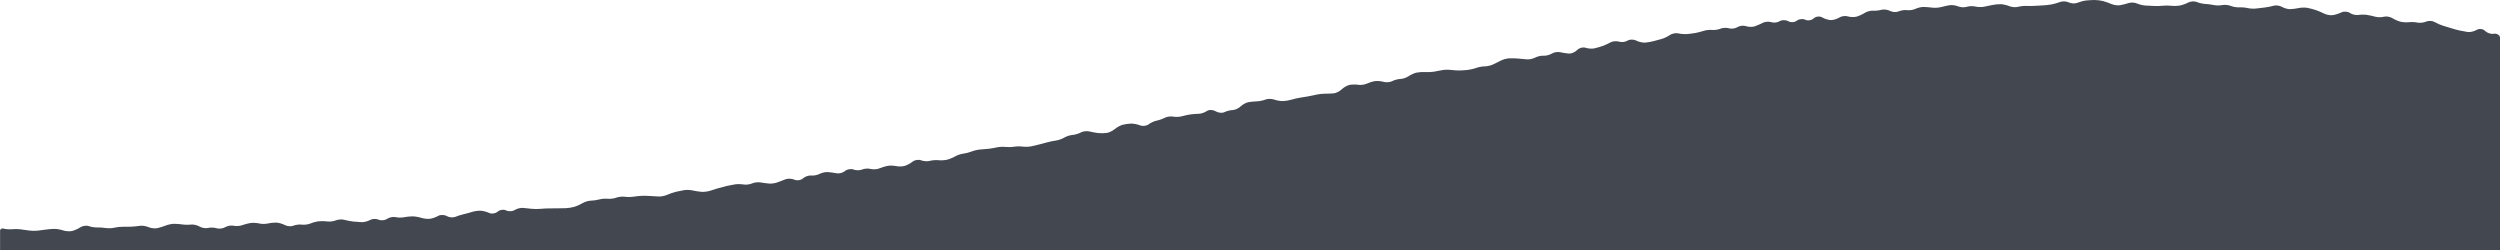
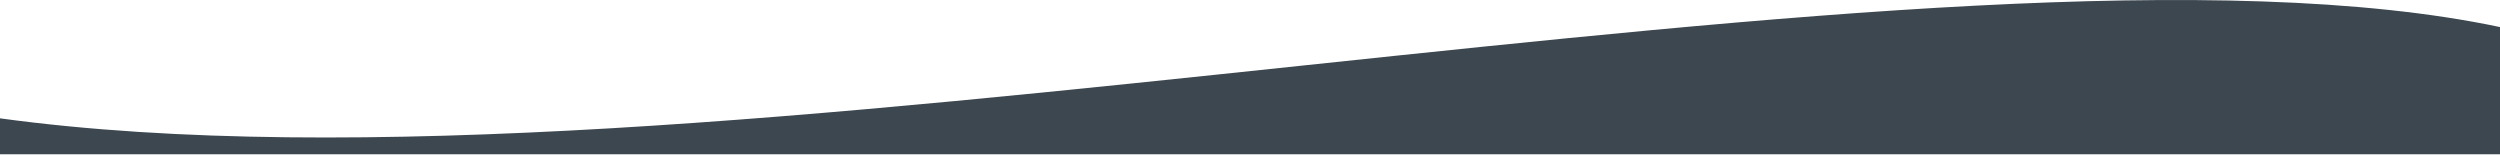
- <svg xmlns="http://www.w3.org/2000/svg" id="Layer_2" viewBox="0 0 1917.99 191.76" preserveAspectRatio="none">
+ <svg xmlns="http://www.w3.org/2000/svg" id="Layer_2" viewBox="0 0 485.94 29.98" preserveAspectRatio="none">
  <defs>
-     <style>.cls-1{fill:#424750;}</style>
+     <style>.cls-1{fill:#3c4750;}</style>
  </defs>
  <g id="Layer_1-2">
-     <path class="cls-1" d="m1917.99,28.56c-.49-1.87-2.62-3.07-4.73-2.66s-5.11-.57-6.68-2.18-4.49-1.96-6.49-.79-5.09,1.91-6.86,1.63-4.67-.82-6.43-1.21-4.62-1.17-6.35-1.74-4.58-1.44-6.33-1.94-4.55-1.73-6.23-2.75-4.63-1.17-6.55-.35-4.93,1.16-6.7.76-4.71-.53-6.55-.3-4.78.06-6.53-.4-4.57-1.7-6.26-2.76-4.6-1.52-6.46-1.02-4.83.48-6.58-.03-4.65-1.15-6.43-1.42-4.74-.23-6.58.08-4.73-.39-6.43-1.55-4.63-1.34-6.53-.41-4.94,1.88-6.76,2.11-4.73-.31-6.46-1.2-4.58-2.09-6.33-2.68-4.65-1.36-6.42-1.71-4.73-.3-6.57.11-4.82.81-6.62.88-4.7-.72-6.44-1.75-4.66-1.43-6.5-.87-4.83,1.16-6.64,1.34-4.78.52-6.59.77-4.75.11-6.53-.32-4.71-.68-6.51-.56-4.73-.38-6.49-1.11-4.7-1.01-6.51-.63-4.76.37-6.55-.03-4.71-.78-6.51-.84-4.72-.73-6.5-1.49-4.73-.57-6.55.4-4.8,2.02-6.61,2.33-4.75.37-6.54.14-4.73-.23-6.53,0-4.74.3-6.54.17-4.73-.28-6.53-.33-4.73-.75-6.52-1.56-4.73-.96-6.53-.34-4.75,1.36-6.54,1.66-4.74-.11-6.54-.91-4.74-1.84-6.54-2.3S1608.64-.01,1606.84,0s-4.74.19-6.54.4-4.73.99-6.52,1.74-4.73.63-6.55-.27-4.76-1.08-6.54-.4-4.71,1.53-6.5,1.88-4.72.7-6.52.77-4.73.24-6.53.36-4.73.16-6.53.07-4.73.24-6.51.72-4.73.23-6.56-.55-4.8-1.46-6.6-1.51-4.74.24-6.52.64-4.7,1.01-6.48,1.35-4.73.25-6.56-.2-4.76-.34-6.53.24-4.73.42-6.57-.36-4.82-1.18-6.6-.88-4.7.94-6.47,1.43-4.71.69-6.53.45-4.79-.48-6.59-.55-4.71.57-6.46,1.42-4.66,1.32-6.49,1.04-4.74.15-6.48.94-4.71.64-6.59-.35-4.87-1.37-6.63-.86-4.69.82-6.51.68-4.7.65-6.41,1.75-4.55,2.39-6.31,2.85-4.73.36-6.59-.24-4.78-.2-6.48.88-4.57,1.97-6.38,1.97-4.85-.92-6.77-2.05-4.84-.81-6.5.72-4.56,2.01-6.47,1.07-4.83-.62-6.5.71-4.61,1.52-6.54.43-4.89-1.12-6.58-.05-4.62,1.41-6.5.77-4.82-.41-6.52.51-4.53,2.13-6.27,2.71-4.72.5-6.61-.17-4.81-.34-6.49.74-4.6,1.5-6.48.92-4.83-.45-6.55.28-4.63,1.16-6.47.97-4.76.12-6.5.71-4.61,1.33-6.38,1.64-4.69.69-6.49.82-4.8-.11-6.67-.55-4.76.16-6.42,1.32-4.44,2.5-6.19,2.97-4.61,1.24-6.36,1.72-4.65.97-6.45,1.1-4.87-.6-6.84-1.6-4.93-.97-6.59.08-4.59,1.4-6.5.77-4.85-.38-6.53.56-4.47,2.2-6.2,2.82-4.58,1.43-6.34,1.81-4.77.15-6.69-.51-4.78.12-6.35,1.73-4.36,2.84-6.2,2.74-4.89-.57-6.78-1.03-4.8,0-6.46,1.04-4.52,1.77-6.37,1.64-4.72.51-6.39,1.43-4.56,1.53-6.41,1.36-4.88-.45-6.73-.62-4.85-.26-6.66-.19-4.67.81-6.36,1.66-4.44,2.21-6.13,3.03-4.56,1.49-6.38,1.49-4.72.52-6.44,1.15-4.59,1.33-6.37,1.55-4.74.43-6.56.46-4.84-.17-6.71-.43-4.84-.19-6.61.16-4.66.9-6.43,1.2-4.74.44-6.59.3-4.81.04-6.57.4-4.54,1.6-6.17,2.74-4.45,2.1-6.27,2.14-4.68.79-6.35,1.68-4.62,1.12-6.55.54-4.96-.83-6.74-.55-4.61,1.16-6.3,1.95-4.61,1.17-6.5.85-4.87-.28-6.63.09-4.48,1.91-6.04,3.42-4.31,2.89-6.11,3.06-4.77.28-6.6.25-4.77.29-6.52.71-4.64,1.03-6.41,1.34-4.68.79-6.46,1.06-4.65.94-6.39,1.48-4.64,1.03-6.46,1.09-4.9-.46-6.85-1.16-4.94-.7-6.65-.01-4.59,1.3-6.41,1.35-4.76.34-6.54.63-4.51,1.75-6.07,3.25-4.33,2.78-6.15,2.83-4.68.79-6.36,1.62-4.73.52-6.77-.71c-2.04-1.22-5.05-1.3-6.67-.16s-4.45,2.08-6.27,2.1-4.77.25-6.55.52-4.66.9-6.39,1.41-4.71.63-6.6.25-4.81.03-6.48.9-4.49,1.86-6.26,2.19-4.54,1.61-6.15,2.83-4.54,1.58-6.5.79-5.06-1.41-6.88-1.37-4.74.44-6.48.91-4.48,1.95-6.07,3.3-4.35,2.68-6.13,2.96-4.76.32-6.62.1-4.95-.79-6.85-1.26-4.83-.11-6.5.82-4.51,1.77-6.32,1.89-4.64,1.02-6.3,2.02-4.47,2.01-6.26,2.25-4.68.81-6.42,1.27-4.61,1.23-6.35,1.7-4.62,1.15-6.39,1.51-4.74.44-6.6.19-4.84-.2-6.62.1-4.75.37-6.61.15-4.82-.06-6.57.36-4.66.91-6.45,1.09-4.74.43-6.54.56-4.67.82-6.38,1.52-4.57,1.44-6.37,1.64-4.62,1.15-6.29,2.14-4.47,2.12-6.23,2.53-4.72.57-6.57.35-4.8.02-6.54.52-4.75.3-6.69-.44-4.85-.3-6.47.99-4.38,2.77-6.12,3.29-4.71.58-6.6.15-4.87-.5-6.64-.15-4.62,1.23-6.33,1.96-4.66.9-6.56.39-4.84-.31-6.55.44-4.69.75-6.61,0-4.83-.25-6.46,1.11-4.48,2.16-6.36,1.79-4.91-.79-6.74-.94-4.73.48-6.42,1.38-4.59,1.47-6.43,1.25-4.69.77-6.31,2.21-4.53,1.9-6.46,1.04-4.93-1.07-6.67-.45-4.56,1.69-6.29,2.39-4.64,1.15-6.47,1-4.86-.55-6.72-.89-4.78.02-6.5.79-4.64,1.13-6.5.8-4.83-.37-6.61-.09-4.68.84-6.44,1.24-4.64,1.17-6.39,1.71-4.61,1.44-6.35,2-4.67.91-6.5.77-4.85-.61-6.72-1.05-4.85-.55-6.62-.25-4.67.89-6.44,1.32-4.62,1.42-6.34,2.21-4.62,1.41-6.44,1.37-4.8-.22-6.63-.39-4.8-.24-6.6-.15-4.73.39-6.51.68-4.74.31-6.57.03-4.76.05-6.5.72-4.66,1.04-6.49.83-4.76.02-6.52.52-4.67.92-6.48.94-4.68.88-6.38,1.92-4.54,2.3-6.3,2.81-4.67.98-6.48,1.04-4.76.11-6.56.11-4.76.03-6.57.05-4.75.19-6.54.36-4.75.15-6.57-.05-4.81-.51-6.63-.69-4.71.56-6.43,1.65-4.66,1.22-6.54.28-4.81-.51-6.49.94-4.6,1.91-6.48,1.02-4.89-1.68-6.7-1.74-4.73.36-6.49.94-4.65,1.36-6.43,1.75-4.66,1.3-6.41,2.03-4.72.45-6.61-.62-4.84-1.11-6.57-.09-4.61,2.01-6.41,2.2-4.77-.16-6.61-.76-4.83-1.1-6.63-1.11-4.73.3-6.51.68-4.73.34-6.56-.1-4.74.17-6.47,1.35-4.66,1.45-6.52.6-4.8-.72-6.54.28-4.65,1.74-6.46,1.65-4.77-.32-6.58-.51-4.79-.76-6.62-1.28-4.77-.33-6.53.4-4.69,1.11-6.51.84-4.77-.33-6.56-.14-4.7.96-6.47,1.71-4.7,1.13-6.51.86-4.75.09-6.52.82-4.73.51-6.57-.48-4.82-1.85-6.62-1.9-4.74.26-6.52.7-4.73.42-6.55-.03-4.77-.62-6.56-.37-4.71,1-6.49,1.68-4.72.87-6.53.44-4.75.07-6.52,1.12-4.71,1.42-6.52.81-4.77-.72-6.56-.24-4.75,0-6.57-1.08-4.78-1.75-6.58-1.51-4.74.2-6.54-.09-4.75-.51-6.55-.49-4.73.65-6.52,1.4-4.72,1.64-6.52,1.98-4.75-.06-6.56-.87-4.76-1.25-6.56-.97-4.74.57-6.54.66-4.74.12-6.54.06-4.74.27-6.54.72-4.74.56-6.54.25-4.75-.51-6.55-.44-4.74-.41-6.54-1.05-4.75-.18-6.55,1.03-4.75,2.48-6.55,2.81-4.75.09-6.55-.54-4.74-1.14-6.54-1.14-4.75.23-6.55.51-4.75.67-6.56.86-4.75.13-6.55-.15-4.74-.69-6.54-.91-4.75-.25-6.55-.06-4.68-.02-6.39-.47-2.89.64-2.63,2.43v13.98h1917.95V28.56Z" />
+     <path class="cls-1" d="m0,29.98h485.94V5.26C378.5-17.41,137.01,41.73,0,23v6.98Z" />
  </g>
</svg>
